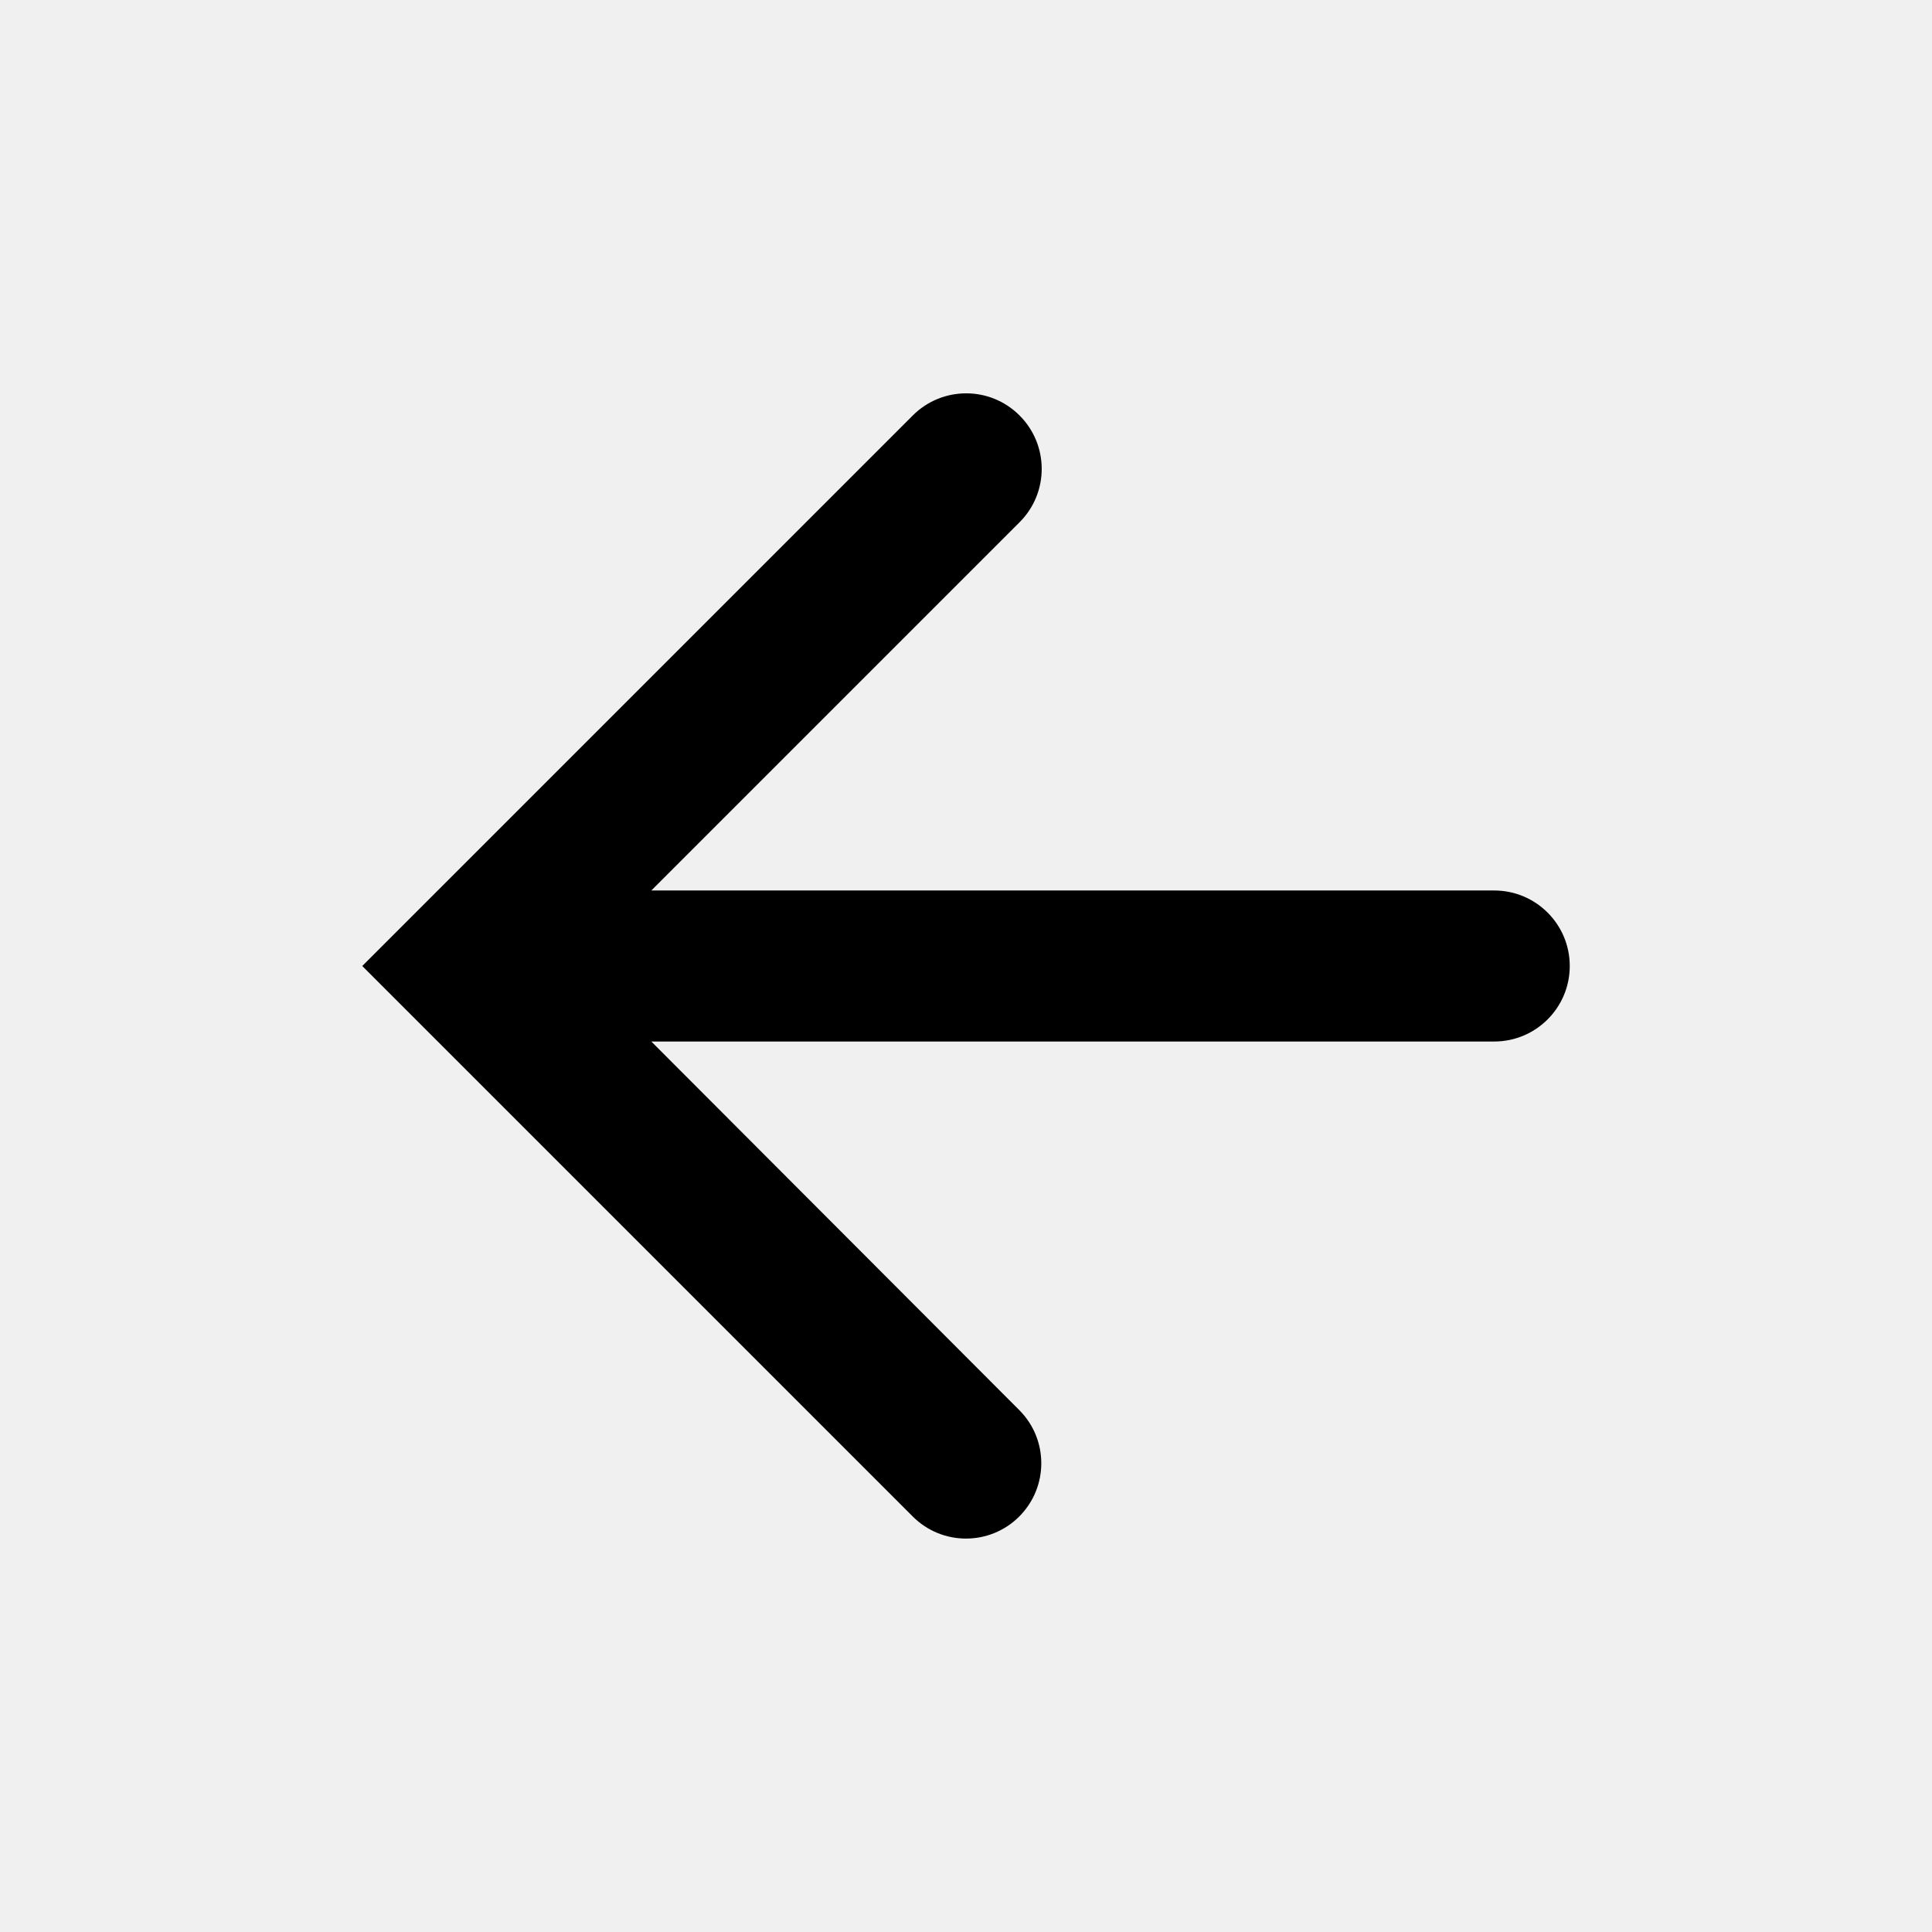
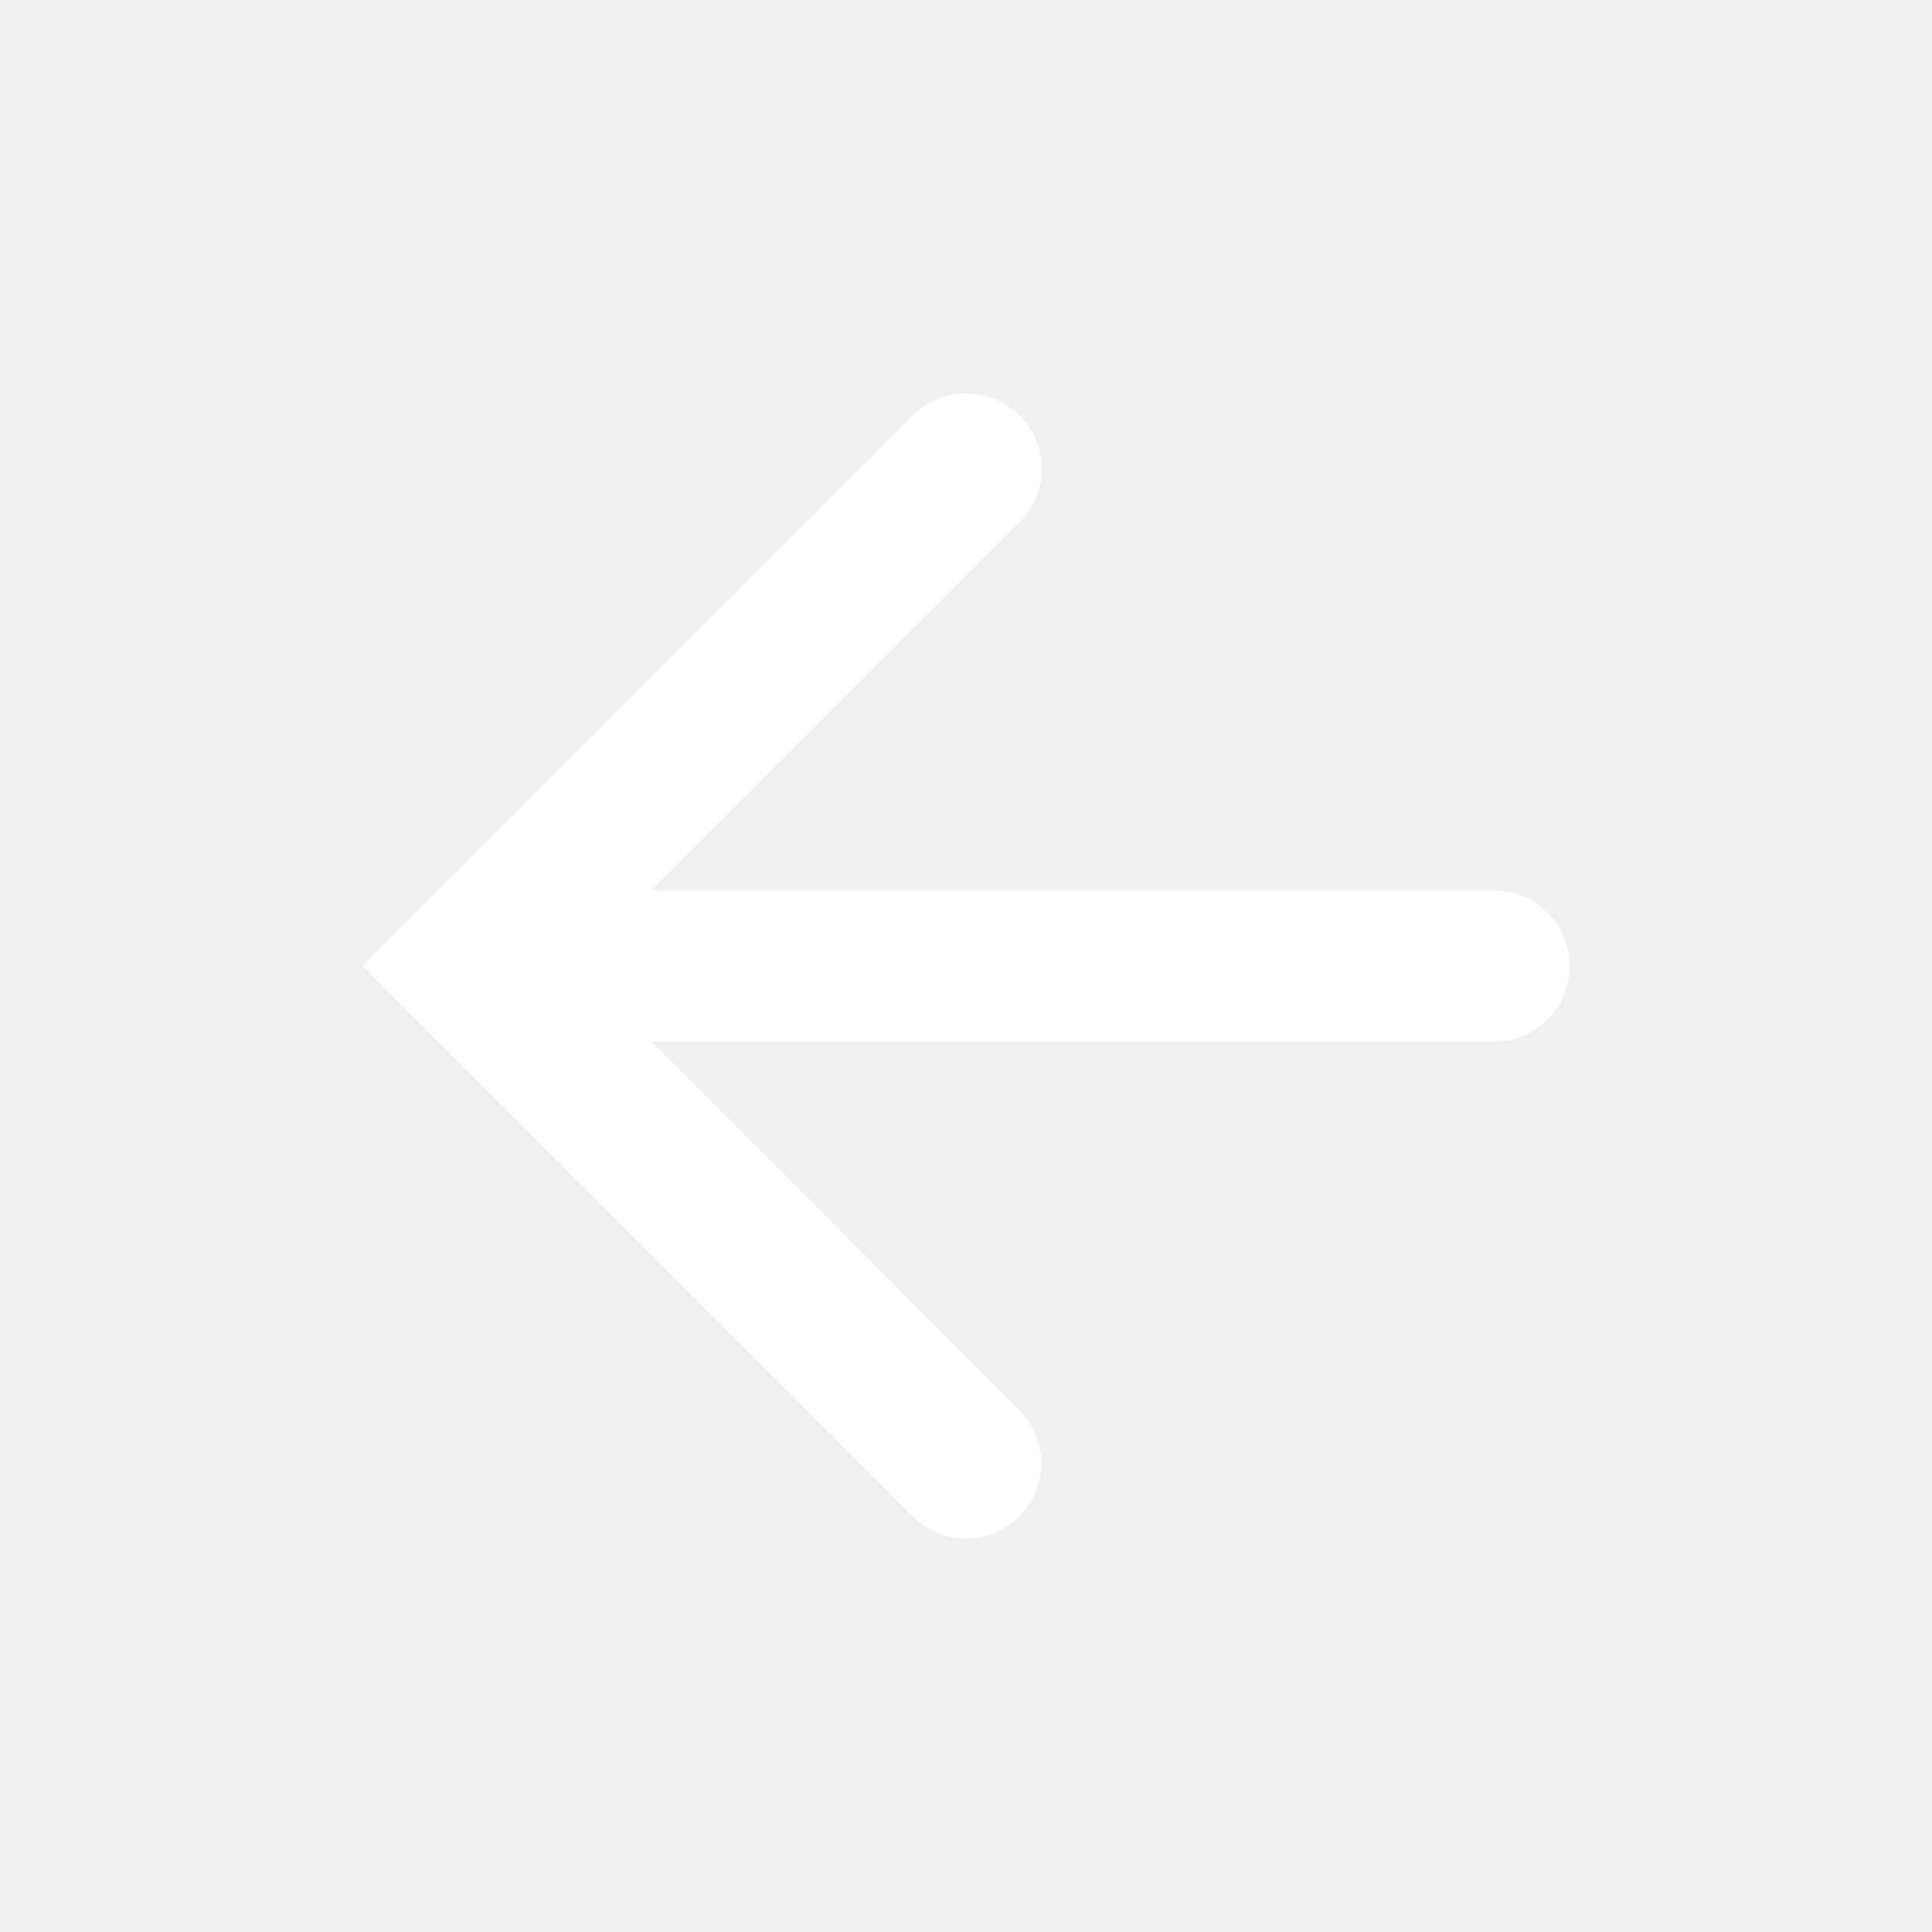
<svg xmlns="http://www.w3.org/2000/svg" width="24" height="24" viewBox="0 0 24 24" fill="">
  <g clip-path="url(#clip0_624_388)">
-     <path d="M19.5 12C19.5 11.482 19.08 11.062 18.562 11.062H8.091L12.666 6.487C13.033 6.12 13.032 5.525 12.663 5.159C12.297 4.794 11.704 4.796 11.339 5.161L4.5 12L11.339 18.839C11.704 19.204 12.296 19.204 12.661 18.839C13.026 18.474 13.027 17.882 12.662 17.517L8.091 12.938H18.562C19.08 12.938 19.5 12.518 19.5 12Z" fill="" />
+     <path d="M19.5 12C19.5 11.482 19.08 11.062 18.562 11.062H8.091L12.666 6.487C13.033 6.12 13.032 5.525 12.663 5.159C12.297 4.794 11.704 4.796 11.339 5.161L4.5 12L11.339 18.839C11.704 19.204 12.296 19.204 12.661 18.839C13.026 18.474 13.027 17.882 12.662 17.517L8.091 12.938H18.562C19.08 12.938 19.5 12.518 19.5 12Z" fill="white" />
  </g>
  <defs>
    <clipPath id="clip0_624_388">
      <rect width="22.5" height="22.5" fill="white" transform="translate(0.75 0.75)" />
    </clipPath>
  </defs>
</svg>
